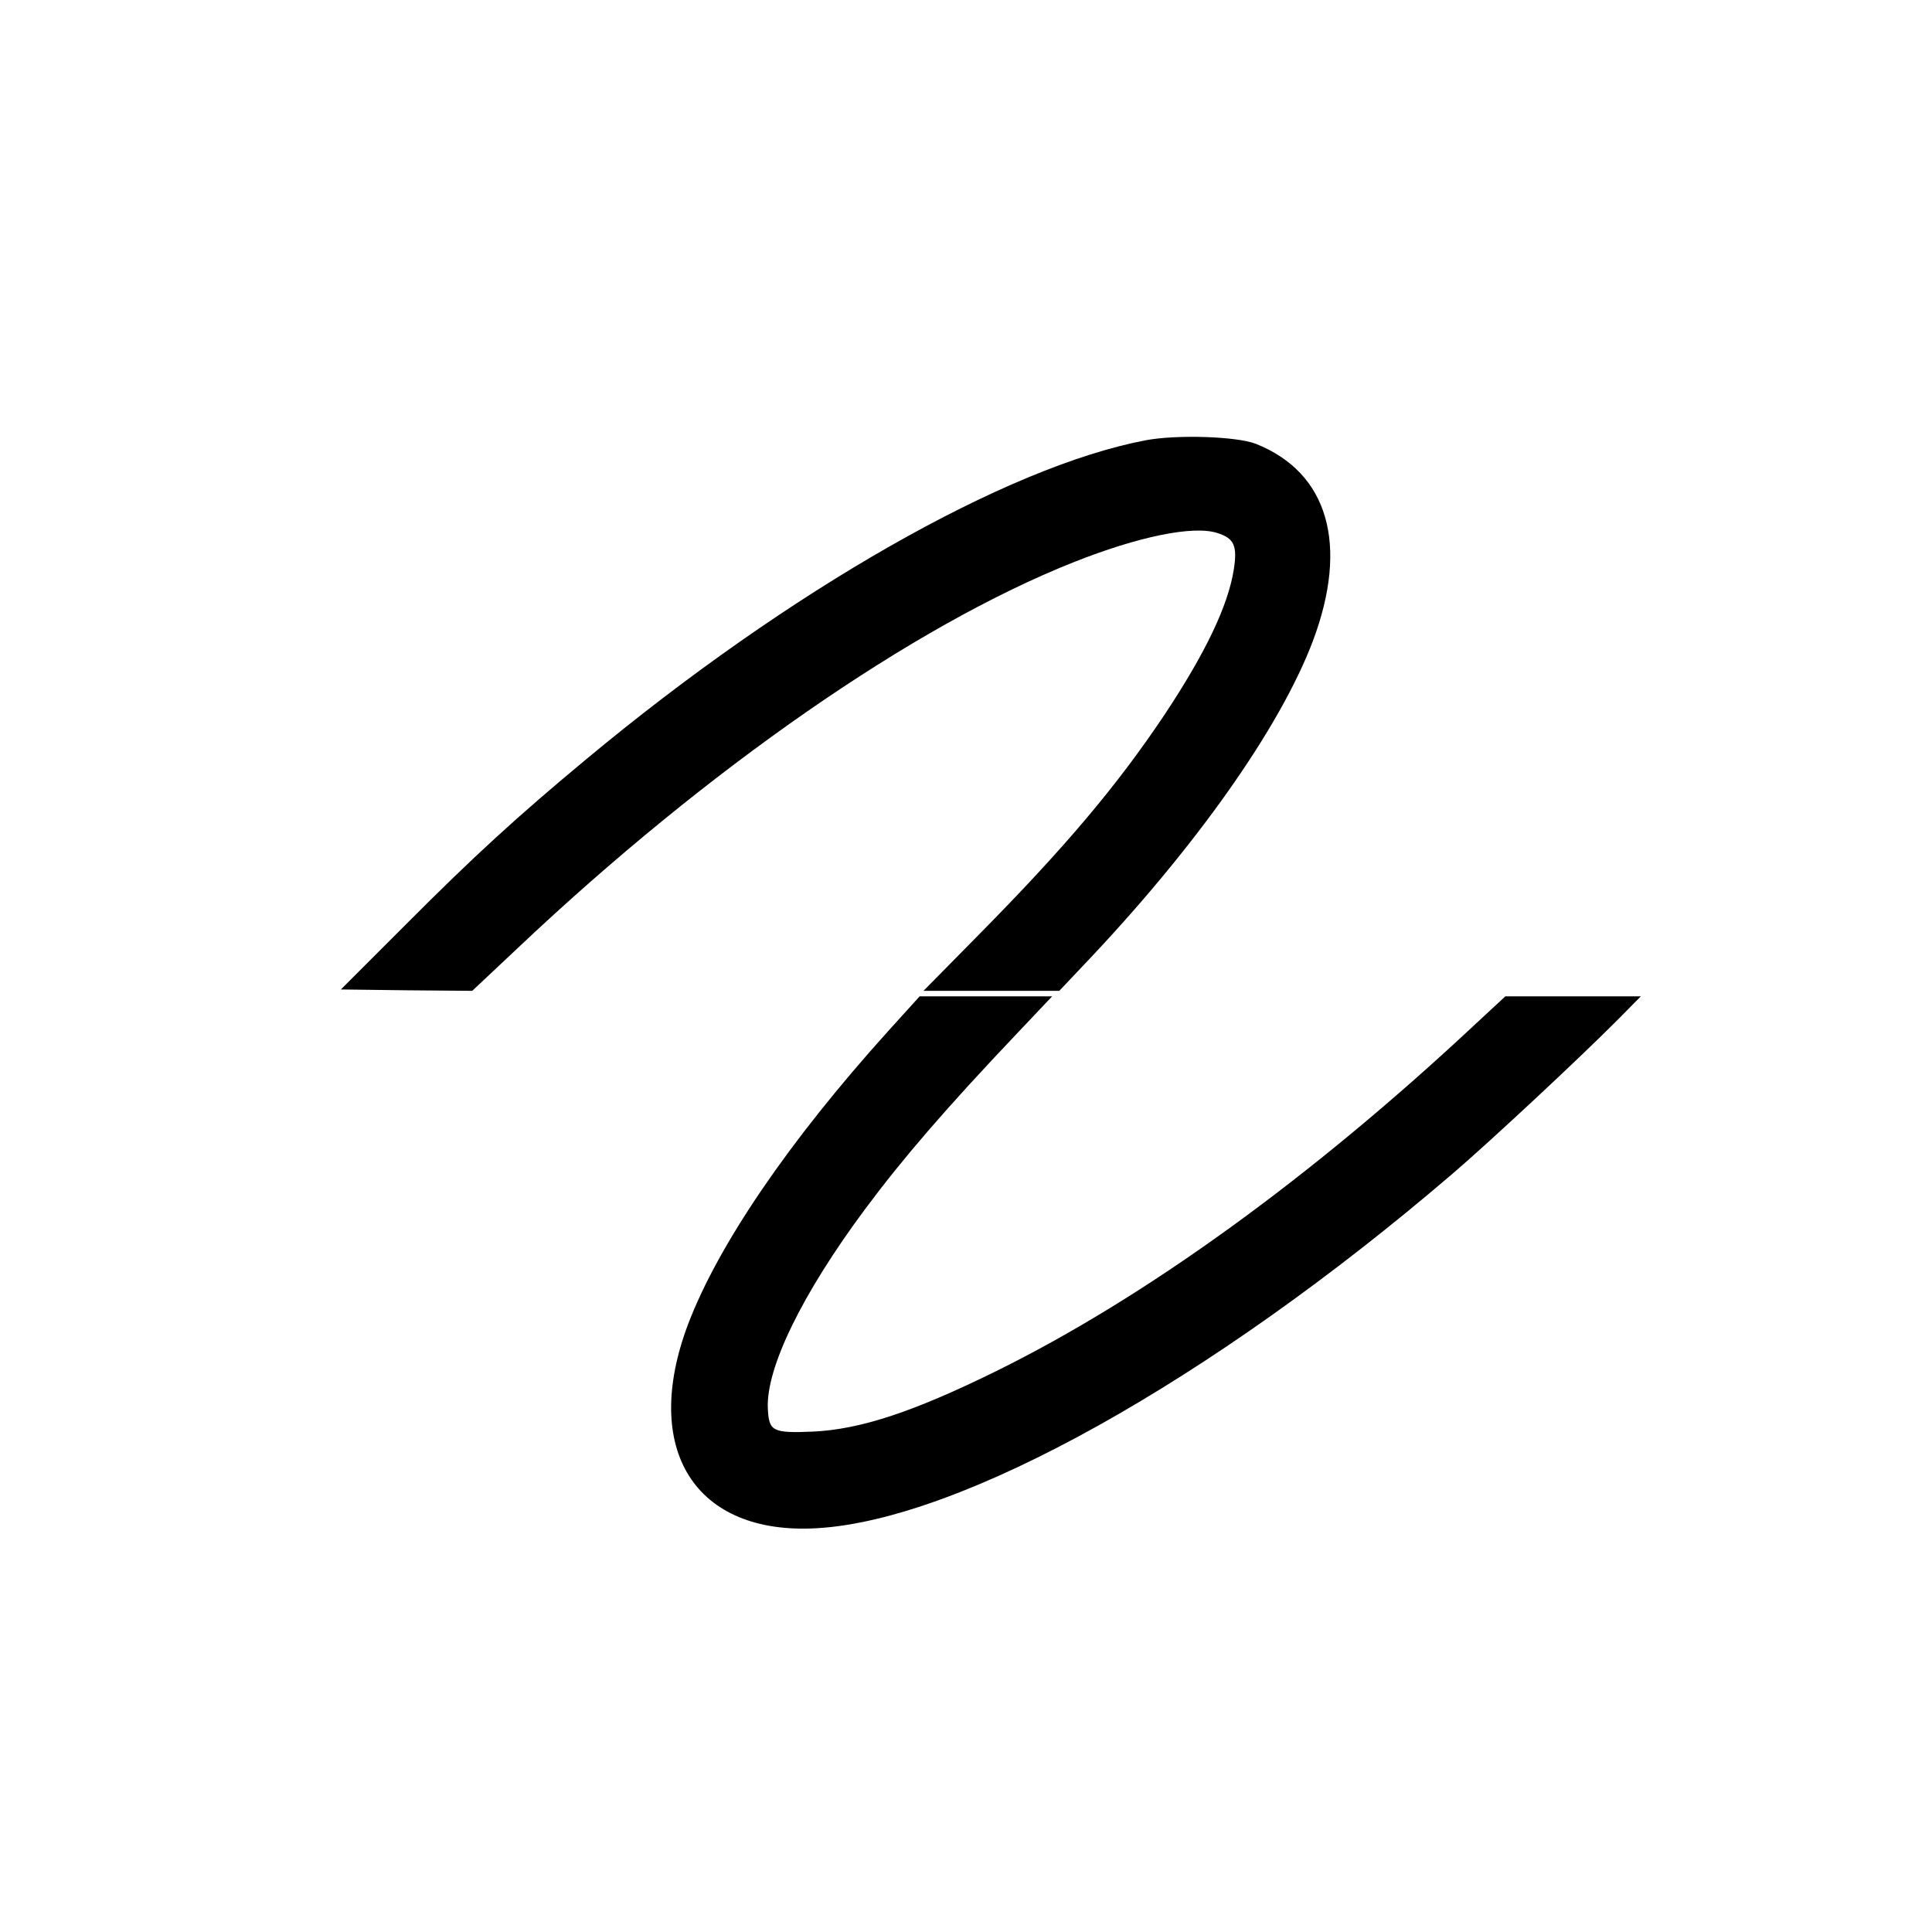
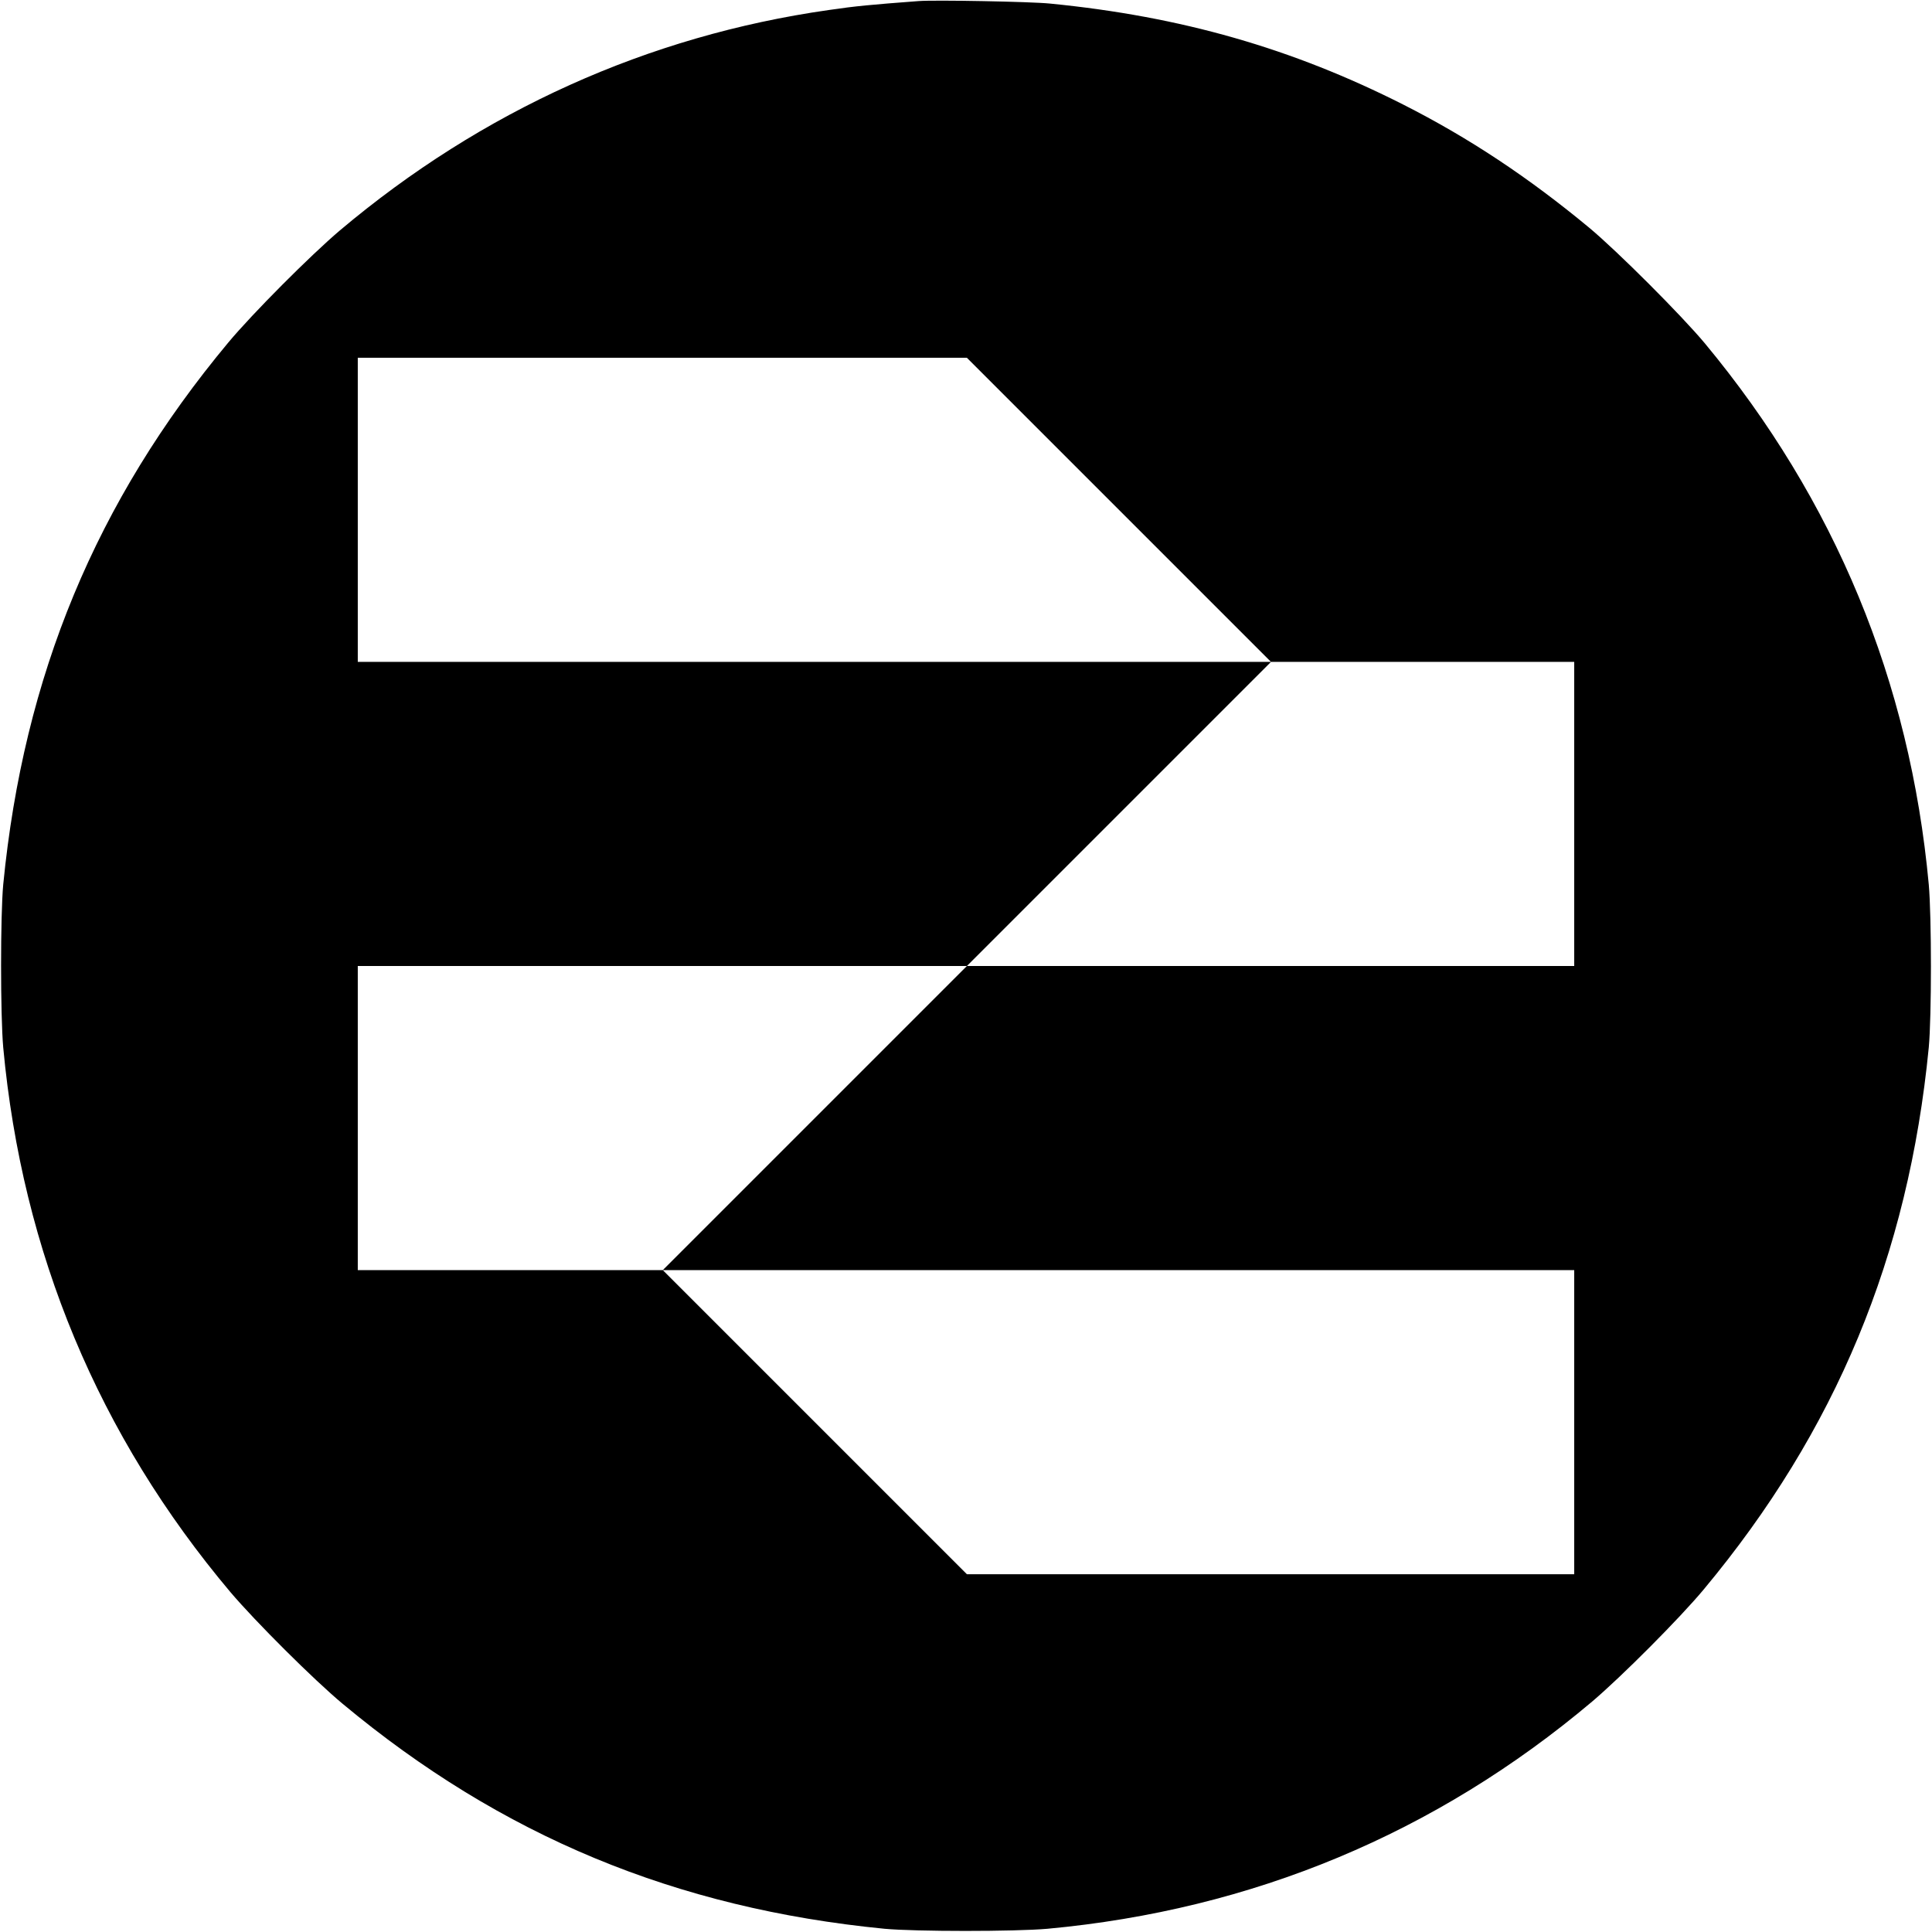
- <svg xmlns="http://www.w3.org/2000/svg" version="1.0" width="700pt" height="700pt" viewBox="0 0 700 700" preserveAspectRatio="xMidYMid meet">
-   <g transform="translate(0,700) scale(0.1,-0.1)" fill="#000000" stroke="none">
-     <path d="M4152 5405 c-507 -96 -1291 -543 -2027 -1155 -248 -206 -408 -352 -655 -600 l-235 -235 238 -3 238 -2 167 157 c686 648 1432 1166 2012 1396 234 93 433 134 520 106 62 -19 74 -47 60 -134 -21 -131 -103 -302 -251 -525 -172 -257 -359 -479 -673 -797 l-200 -203 246 0 246 0 87 92 c406 426 713 861 832 1176 131 349 55 610 -207 714 -70 27 -285 34 -398 13z" />
-     <path d="M3217 3263 c-359 -398 -615 -774 -724 -1061 -171 -454 25 -765 467 -739 524 30 1427 534 2300 1282 137 117 466 424 600 559 l85 86 -246 0 -245 0 -110 -102 c-592 -554 -1196 -991 -1739 -1258 -299 -147 -489 -209 -660 -217 -147 -6 -159 1 -163 84 -7 146 124 415 353 723 138 185 291 363 554 640 l123 130 -240 0 -240 0 -115 -127z" />
+ <svg xmlns="http://www.w3.org/2000/svg" version="1.0" width="1080pt" height="1080pt" viewBox="0 0 1080 1080" preserveAspectRatio="xMidYMid meet">
+   <g transform="translate(0,1080) scale(0.1,-0.1)" fill="#000000" stroke="none">
+     <path d="M5135 10794 c-265 -20 -353 -28 -502 -50 -1011 -144 -1939 -563 -2733 -1232 -165 -140 -489 -465 -624 -627 -739 -887 -1144 -1863 -1258 -3030 -16 -172 -16 -730 0 -910 106 -1147 533 -2170 1270 -3045 140 -165 465 -489 627 -624 887 -739 1863 -1144 3030 -1258 172 -16 730 -16 910 0 1147 106 2171 533 3045 1270 165 140 489 465 624 627 739 887 1144 1863 1258 3030 16 172 16 730 0 910 -105 1137 -524 2149 -1252 3026 -132 158 -489 515 -645 645 -340 282 -673 503 -1040 689 -622 315 -1243 493 -1975 565 -107 11 -644 21 -735 14z m1120 -2844 l850 -850 847 0 848 0 0 -850 0 -850 -1697 0 -1698 0 850 850 850 850 -2553 0 -2552 0 0 850 0 850 1703 0 1702 0 850 -850z m-1700 -3400 l-850 -850 2548 0 2547 0 0 -850 0 -850 -1698 0 -1697 0 -850 850 -850 850 -852 0 -853 0 0 850 0 850 1702 0 1703 0 -850 -850z" />
  </g>
</svg>
